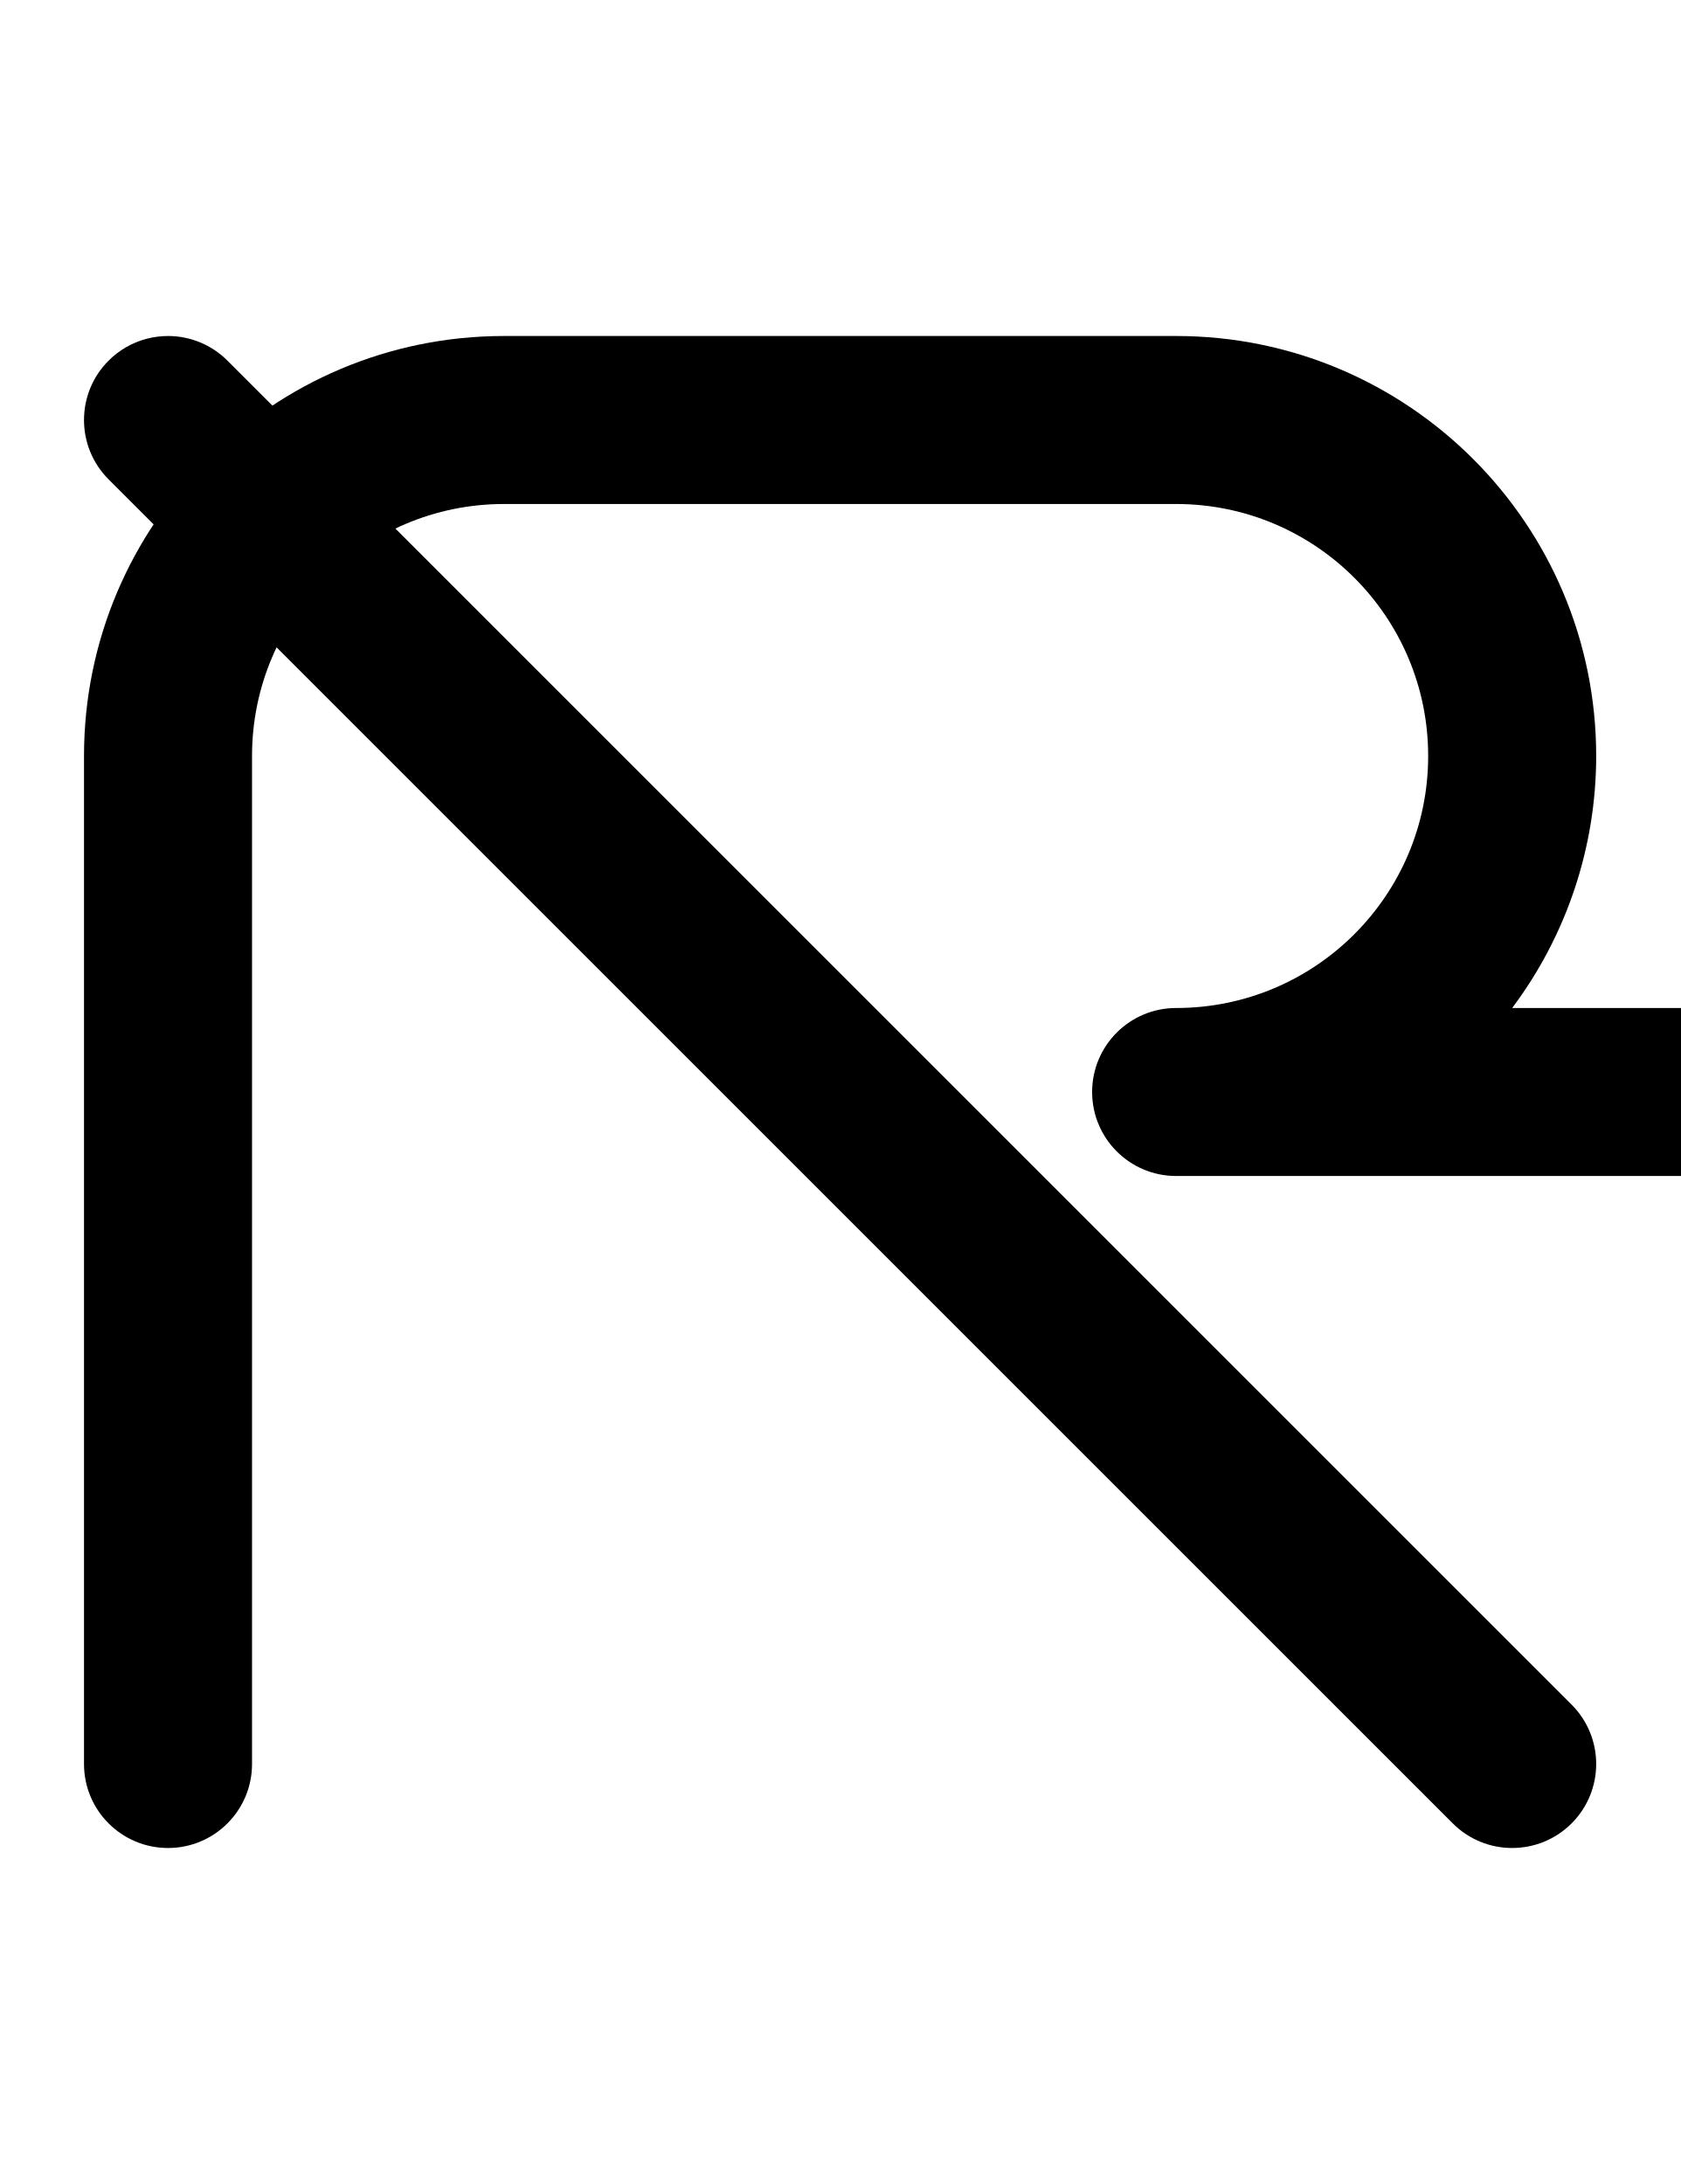
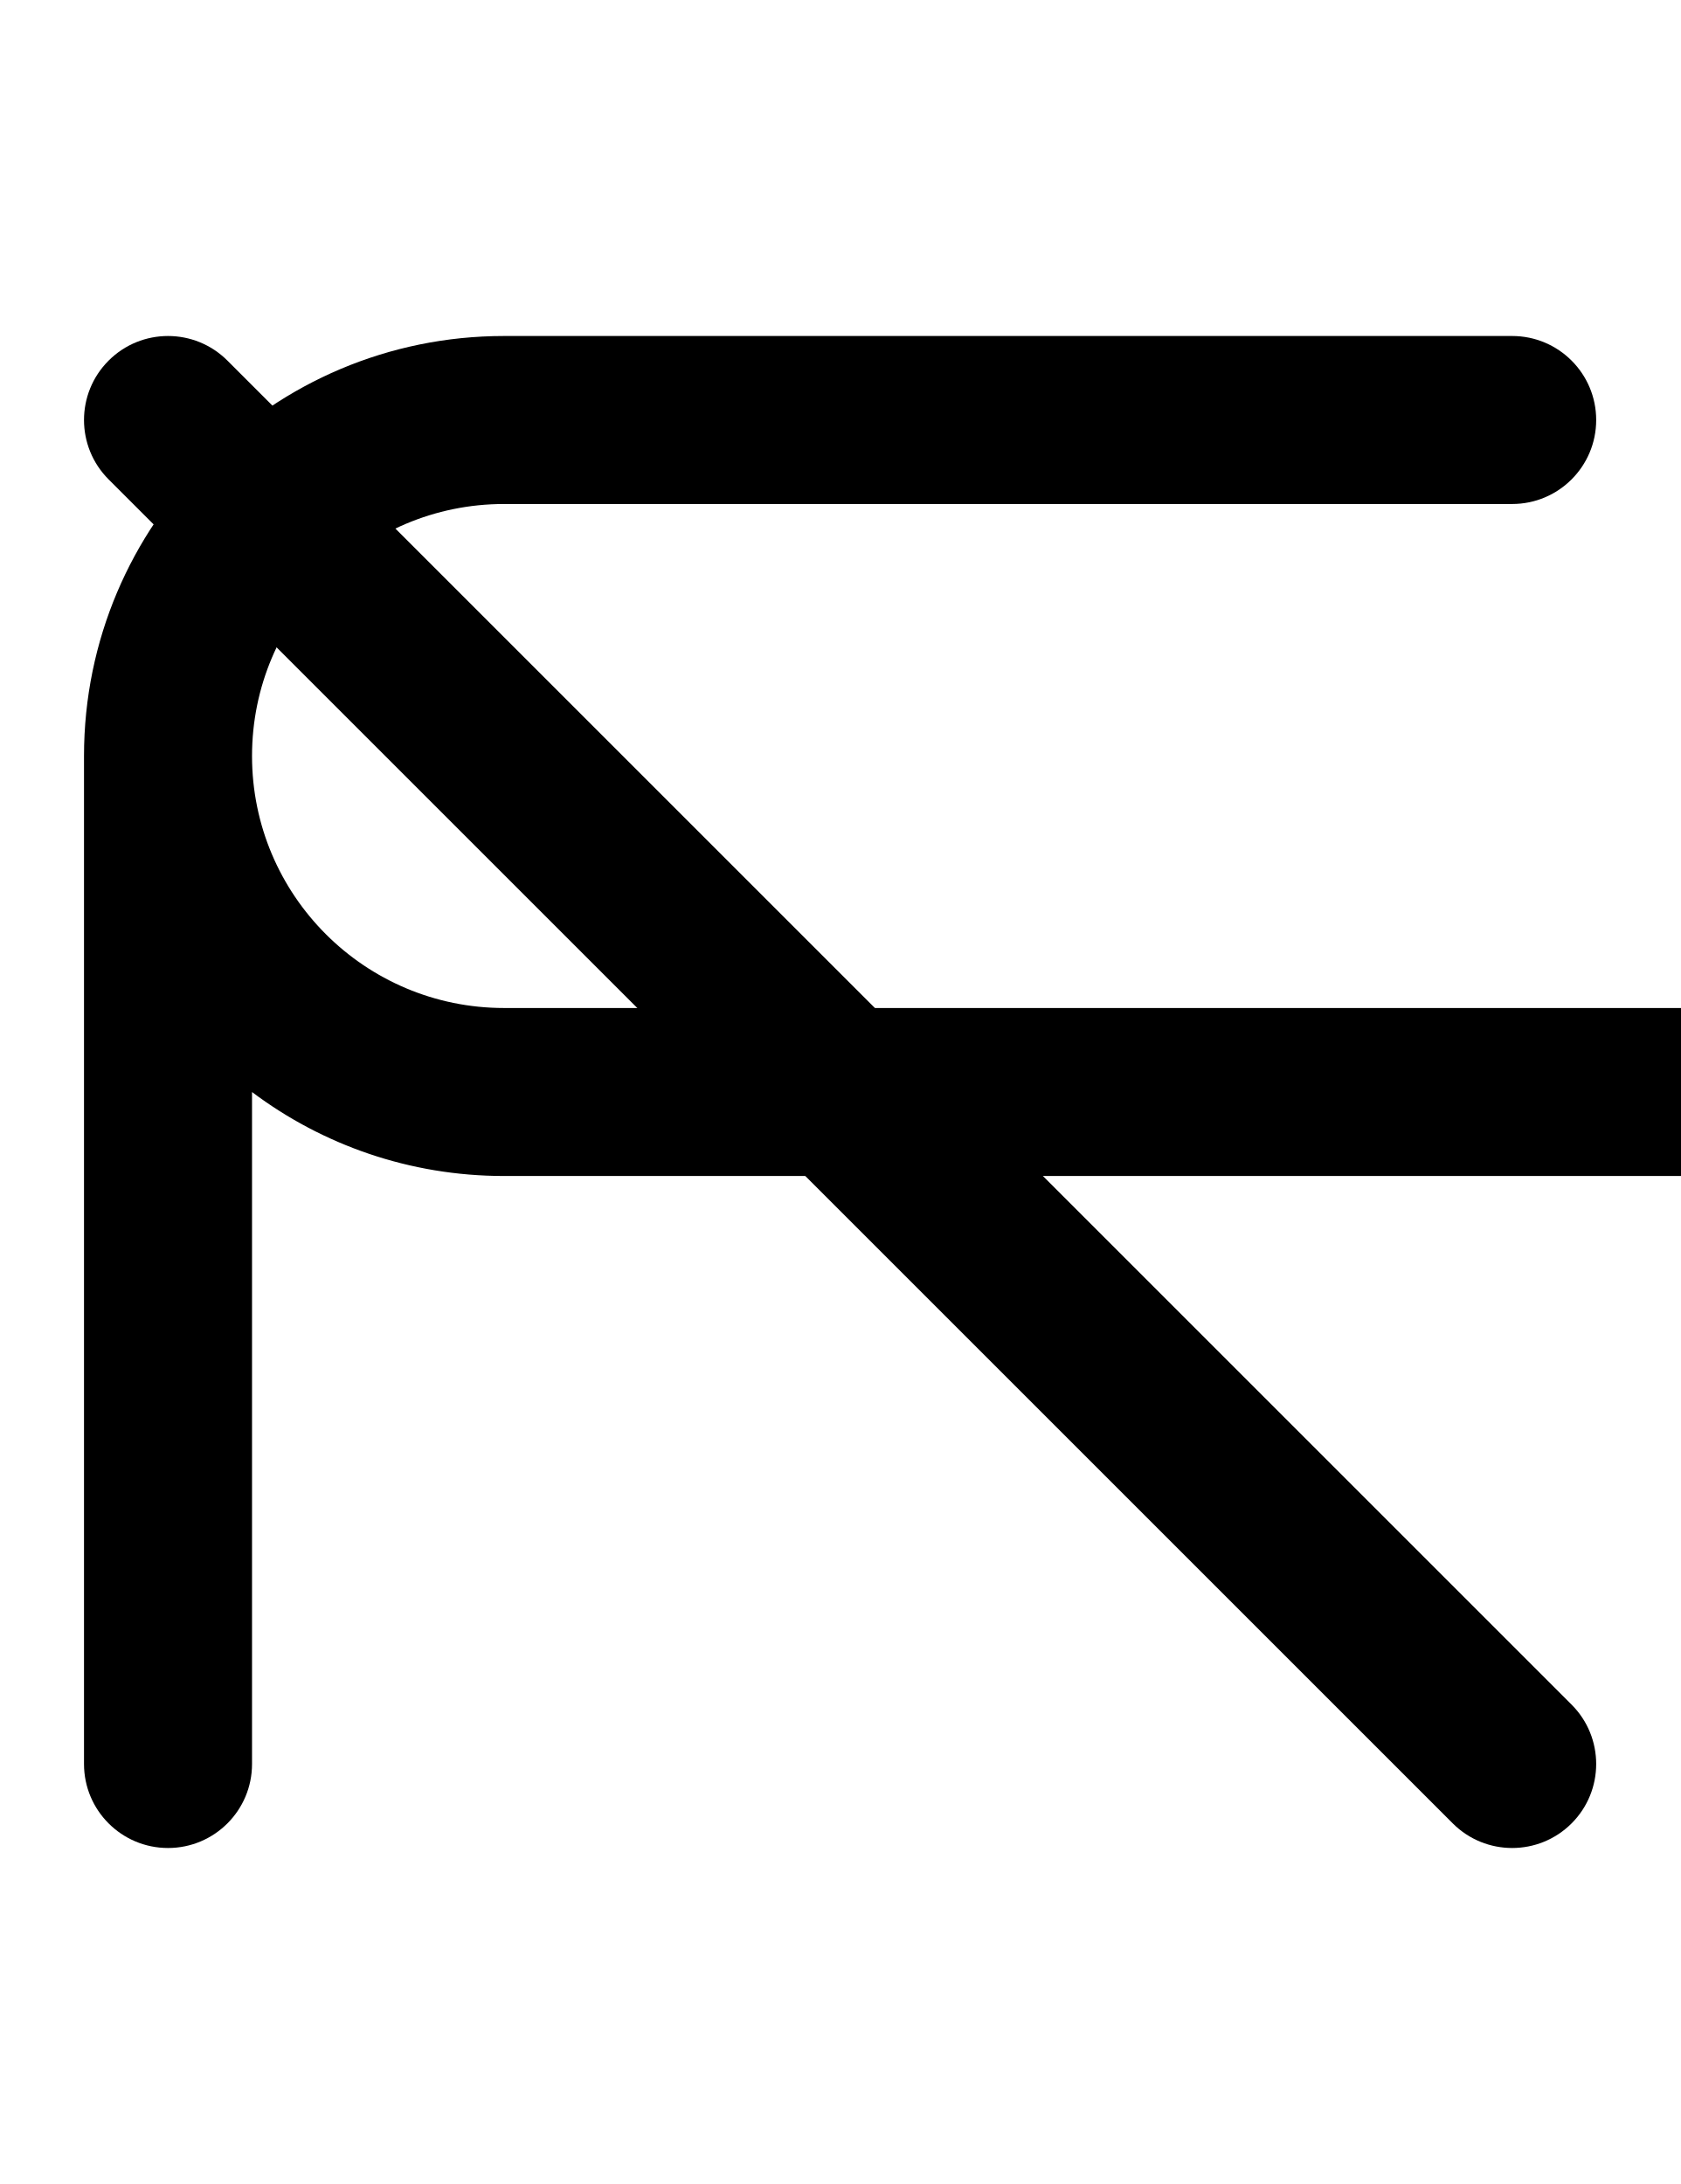
<svg xmlns="http://www.w3.org/2000/svg" width="500" height="650">
-   <path d="M 50,550 A 25,25 0 0 1 25,525 V 225 A 125,125 0 0 1 150,100 h 200 a 125,125 0 0 1 125,125 125,125 0 0 1 -25,75 h 50 a 25,25 0 0 1 25,25 25,25 0 0 1 -25,25 H 350 a 25,25 0 0 1 -25,-25 25,25 0 0 1 25,-25 75,75 0 0 0 75,-75 75,75 0 0 0 -75,-75 H 150 a 75,75 0 0 0 -75,75 v 300 a 25,25 0 0 1 -25,25 z" />
-   <path d="M 50 100 A 25 25 0 0 0 43.529 100.852 A 25 25 0 0 0 32.322 107.322 A 25 25 0 0 0 32.322 142.678 L 432.322 542.678 A 25 25 0 0 0 467.678 542.678 A 25 25 0 0 0 467.678 507.322 L 67.678 107.322 A 25 25 0 0 0 50 100 z " />
+   <path d="m 150,350 c -28.14,0 -54.108,-9.298 -75,-24.99 V 525 c 0,13.807 -11.193,25 -25,25 -13.807,0 -25,-11.193 -25,-25 V 225 C 25,155.964 80.964,100 150,100 h 300 c 13.807,0 25,11.193 25,25 0,13.807 -11.193,25 -25,25 H 150 c -41.421,0 -75,33.579 -75,75 0,41.421 33.579,75 75,75 h 350 c 13.807,0 25,11.193 25,25 0,13.807 -11.193,25 -25,25 z" />
+   <path d="m 432.322,542.678 c 9.763,9.763 25.592,9.763 35.355,0 9.763,-9.763 9.763,-25.592 0,-35.355 l -400,-400 C 62.796,102.441 56.398,100 50,100 c -6.398,0 -12.796,2.441 -17.678,7.322 -9.763,9.763 -9.763,25.592 0,35.355 z" />
</svg>
